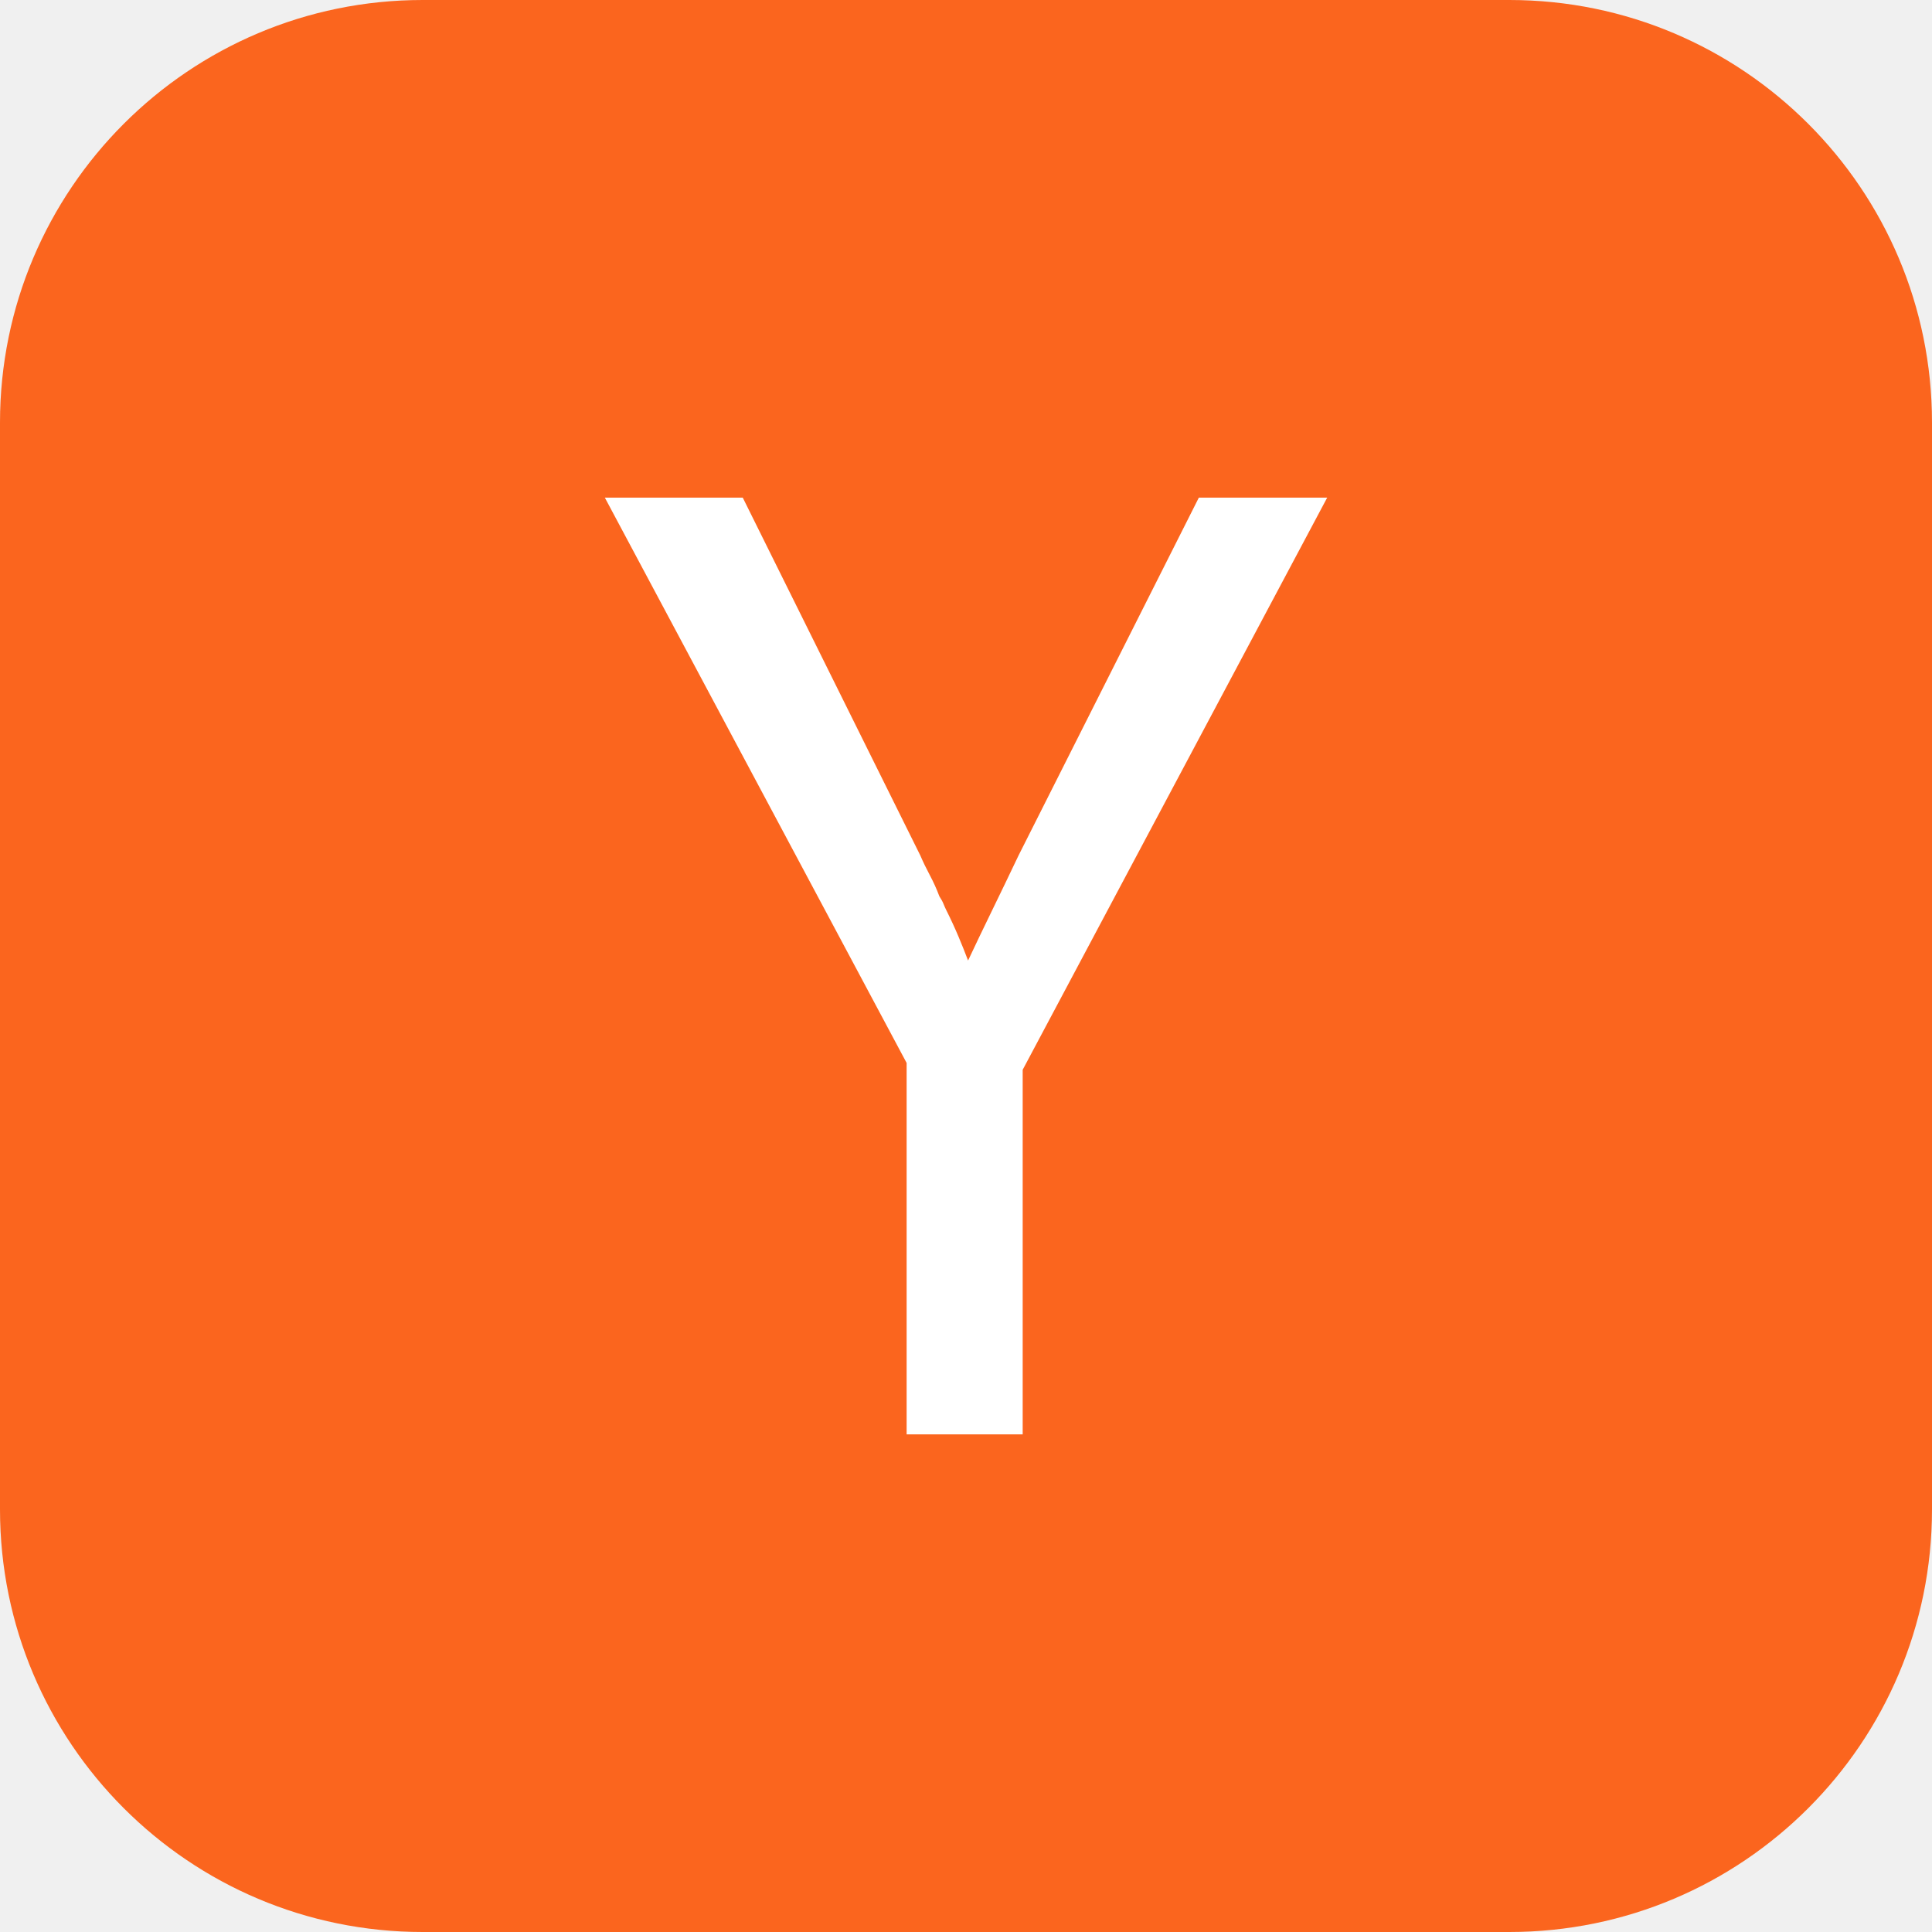
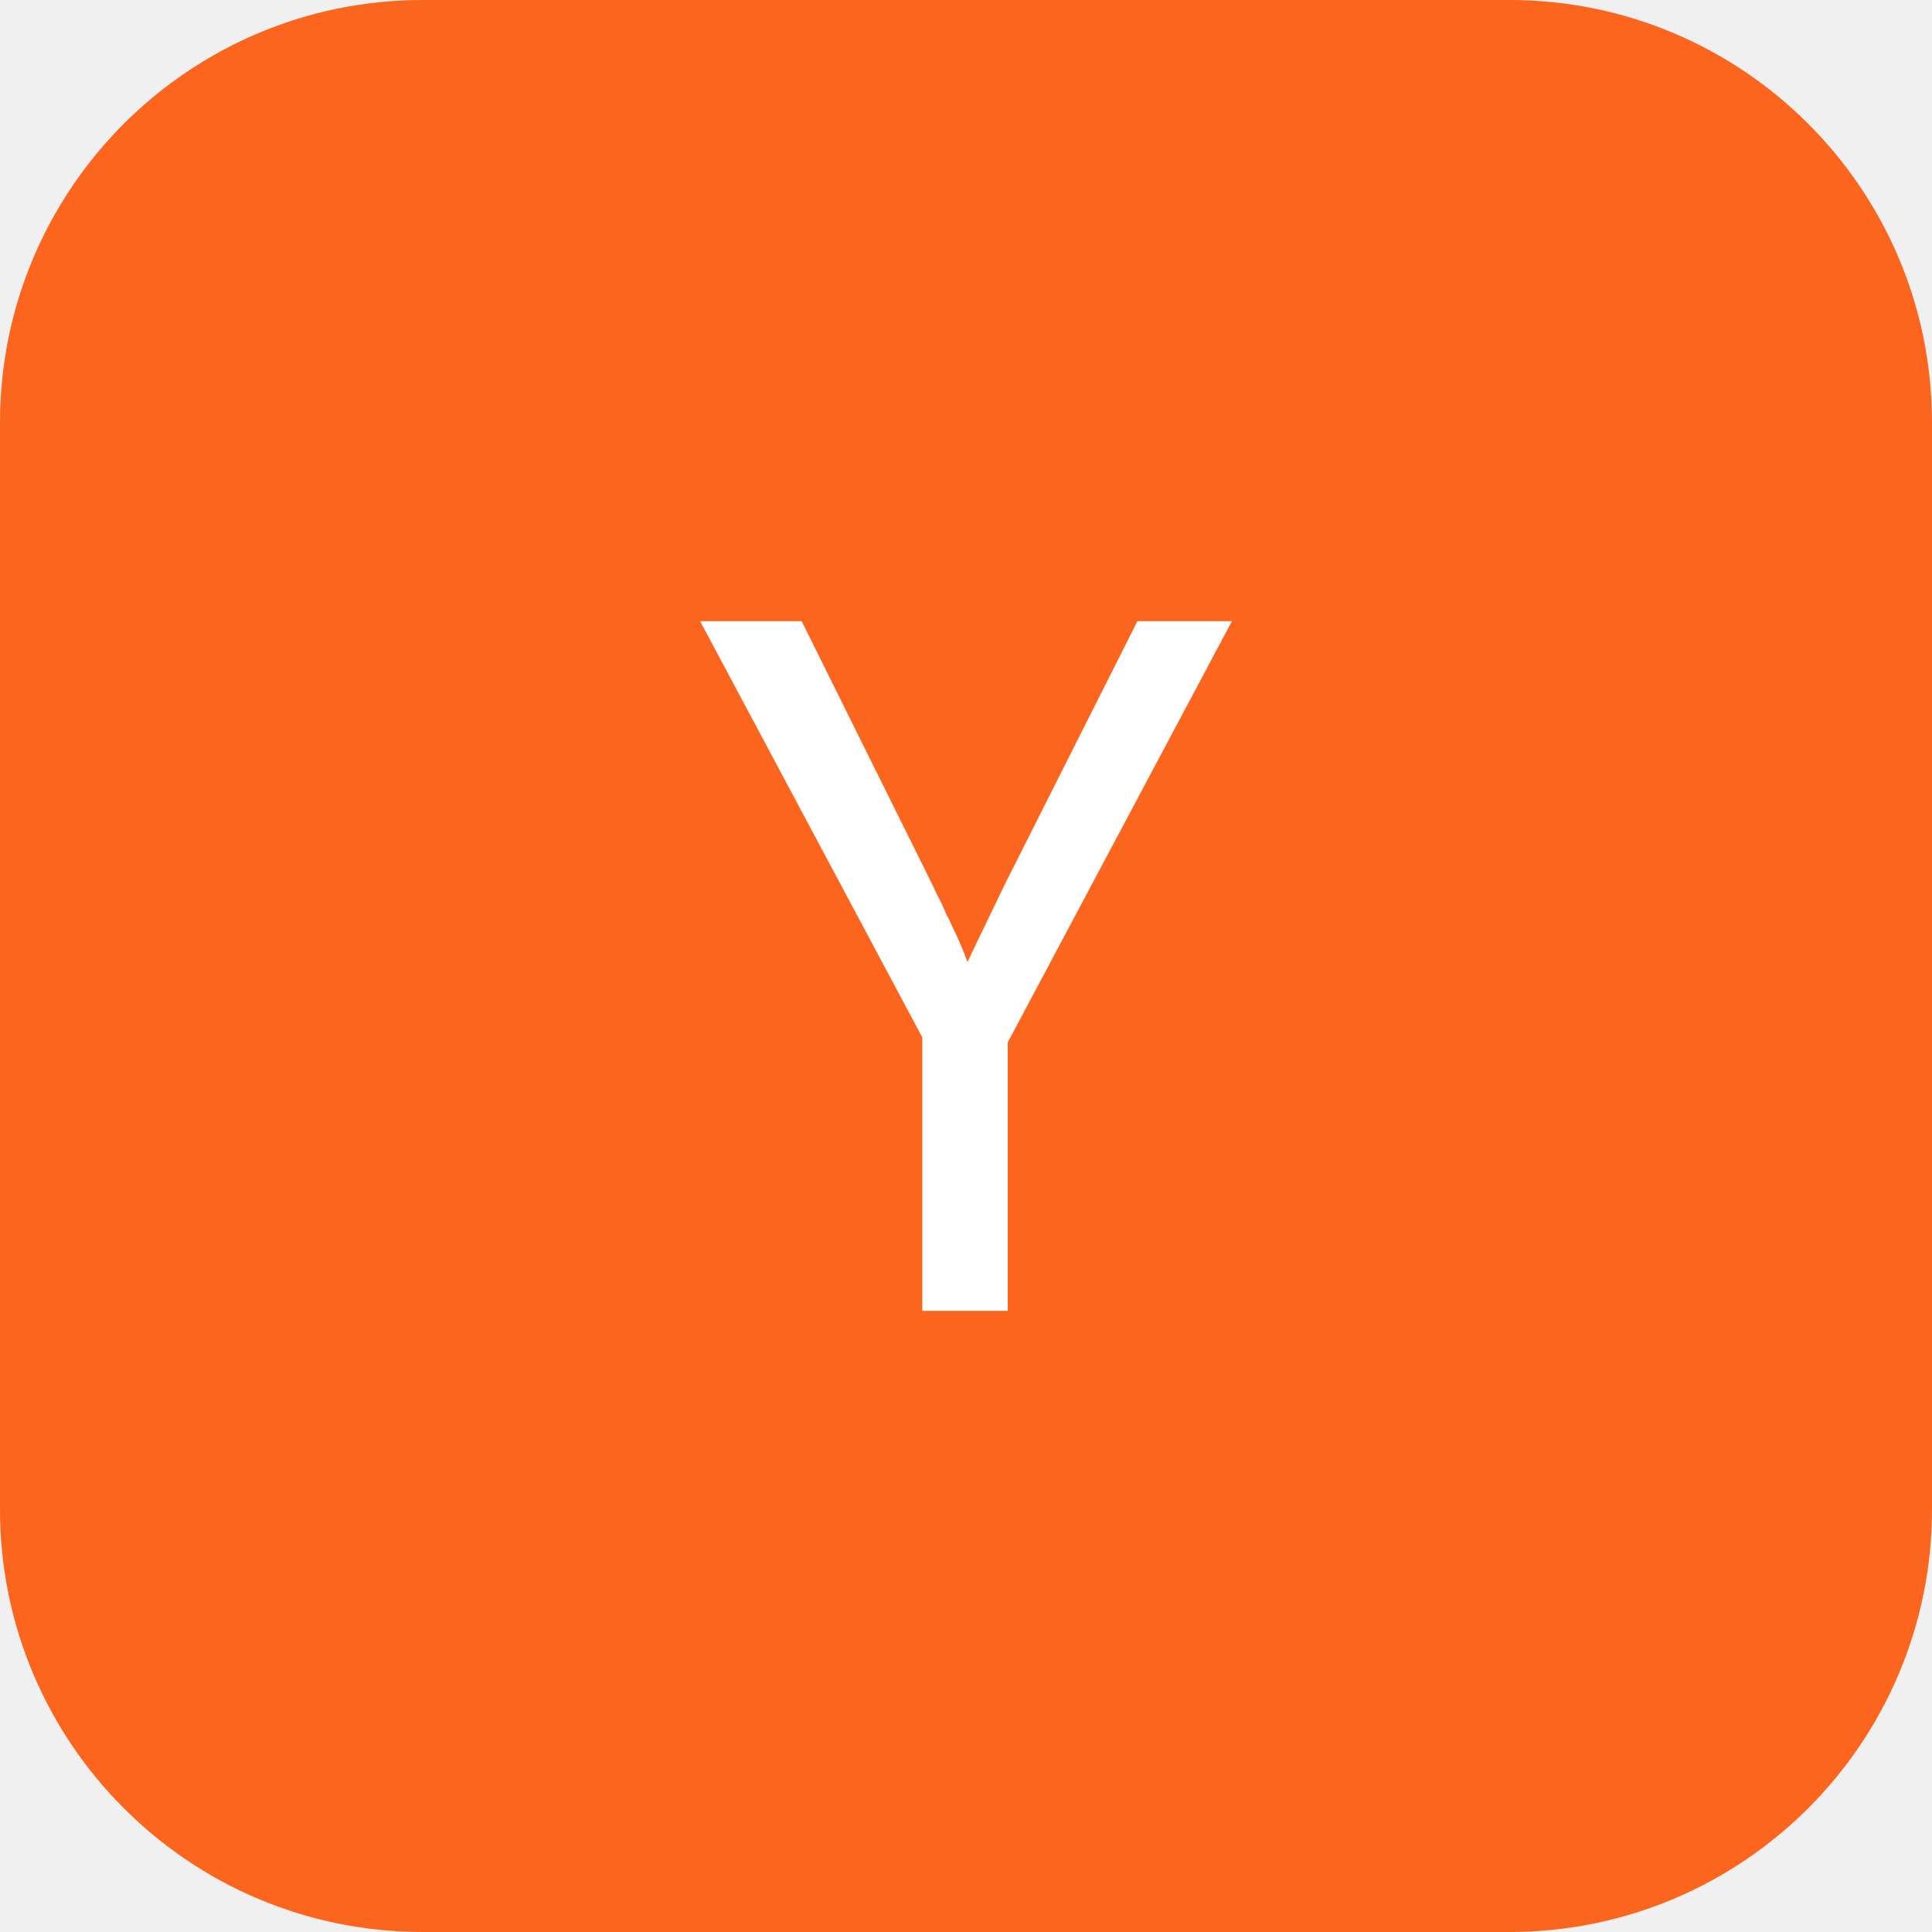
<svg xmlns="http://www.w3.org/2000/svg" viewBox="0 0 512 512" role="img" aria-label="Y Combinator">
  <rect width="512" height="512" rx="112" fill="#FB651E" />
-   <g transform="translate(256 256) scale(1.82) translate(-128.02 -130.63)">
+   <g transform="translate(256 256) scale(1.34) translate(-128.02 -130.63)">
    <path fill="#FFFFFF" d="M119.374,144.746 L75.433,62.432 L95.514,62.432 L121.362,114.524 C121.76,115.452 122.224,116.413 122.754,117.407 C123.284,118.401 123.748,119.429 124.145,120.489 C124.411,120.887 124.609,121.251 124.742,121.583 C124.875,121.914 125.007,122.212 125.14,122.477 C125.802,123.803 126.399,125.095 126.929,126.354 C127.459,127.614 127.923,128.773 128.321,129.834 C129.381,127.58 130.541,125.161 131.8,122.577 C133.06,119.992 134.352,117.308 135.677,114.524 L161.923,62.432 L180.612,62.432 L136.274,145.74 L136.274,198.827 L119.374,198.827 L119.374,144.746 Z" />
  </g>
</svg>
